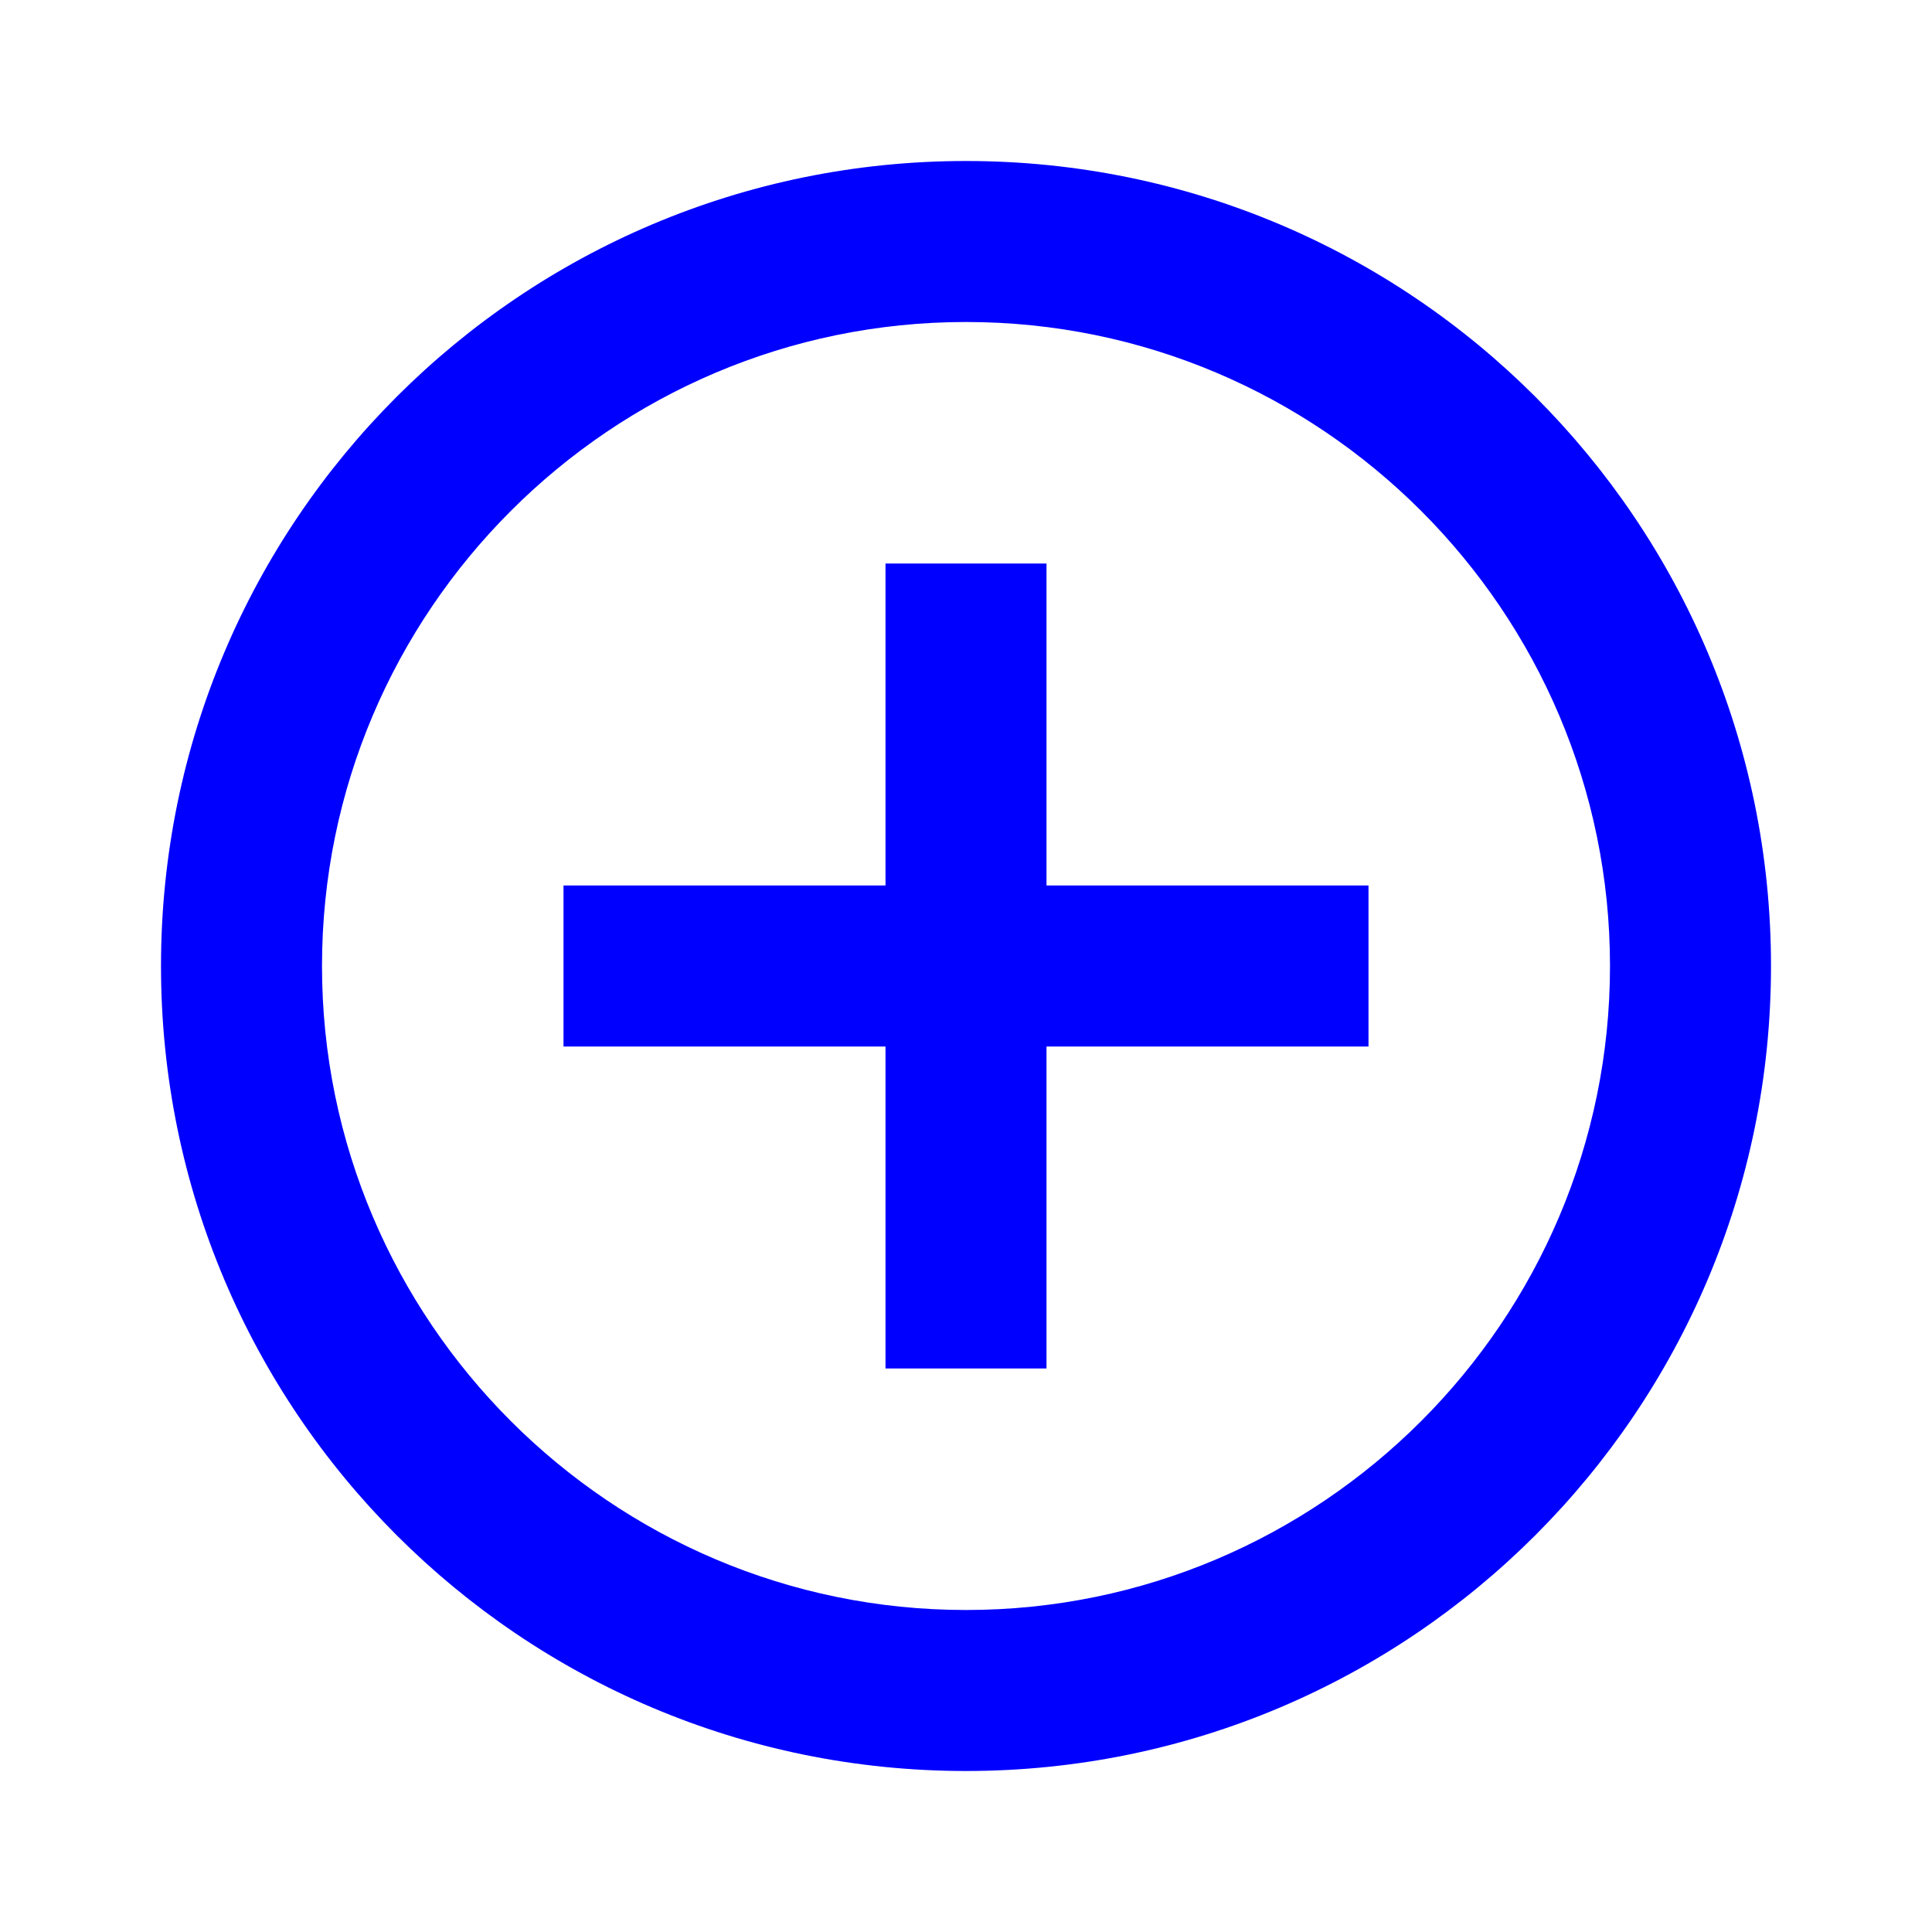
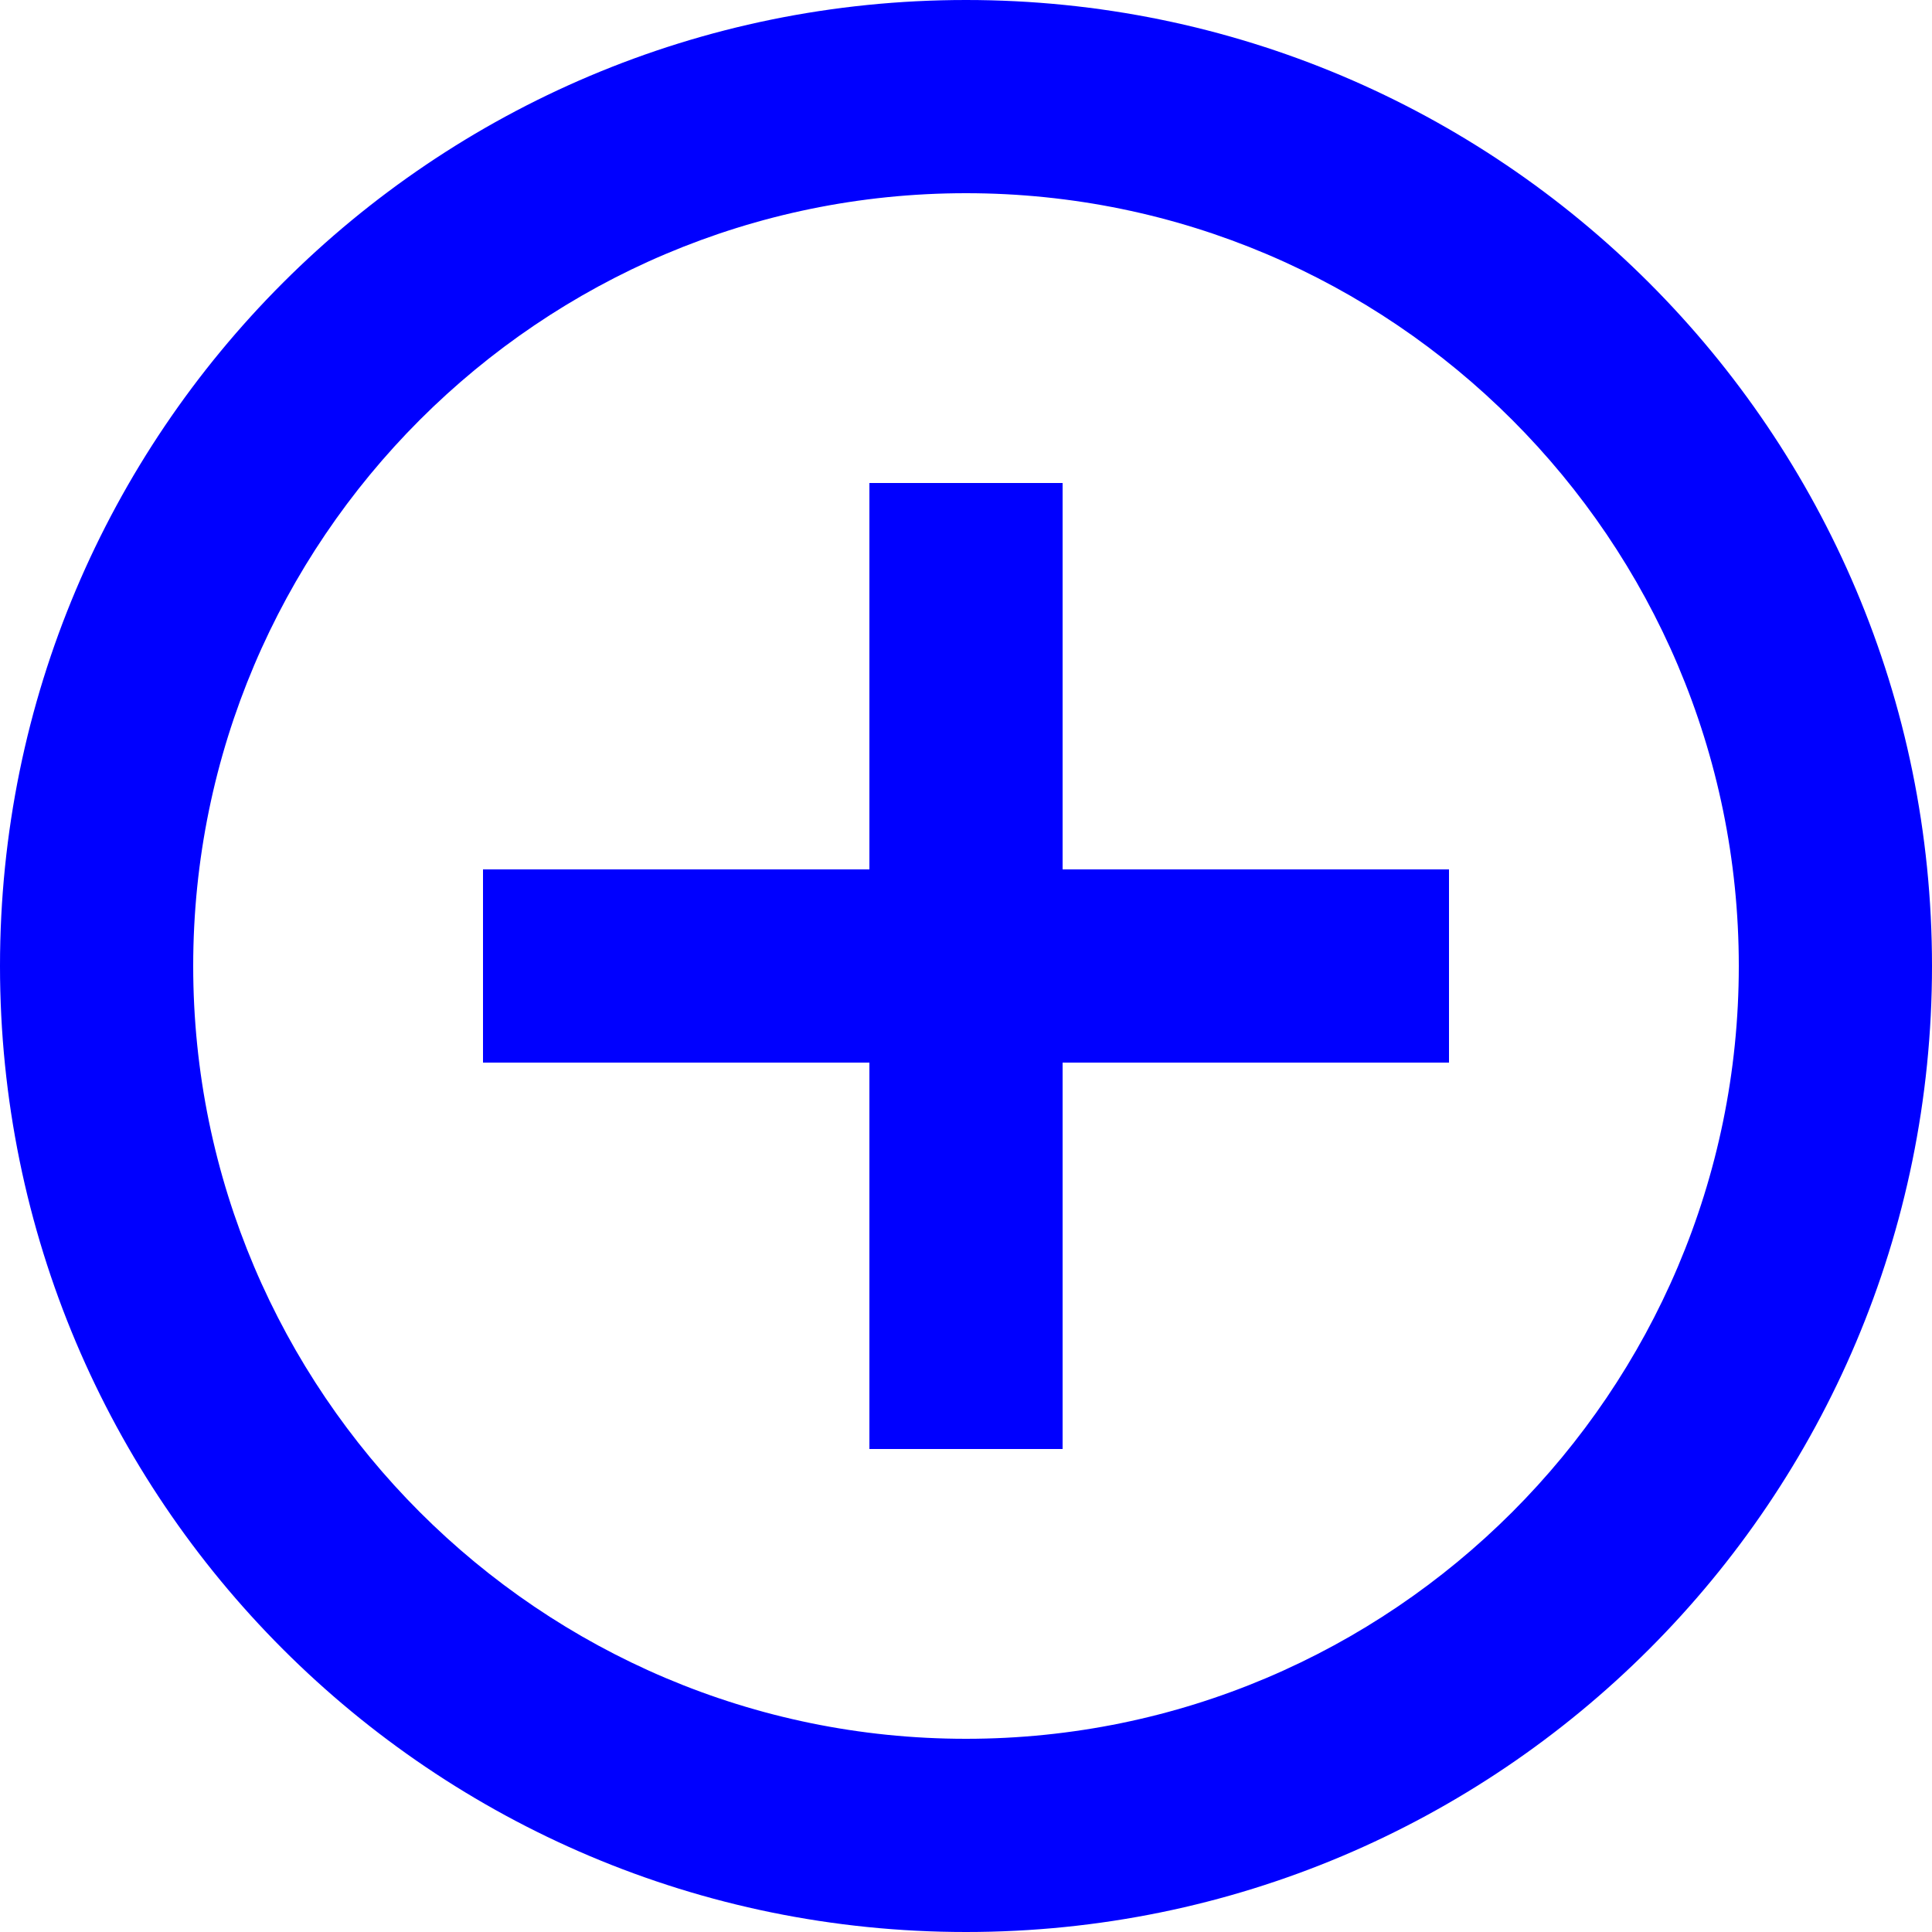
- <svg xmlns="http://www.w3.org/2000/svg" width="48" height="48" viewBox="0 0 48 48" version="1.1" id="svg4">
+ <svg xmlns="http://www.w3.org/2000/svg" width="40" height="40" viewBox="0 0 40 40" version="1.1" id="svg4">
  <defs id="defs8" />
-   <path d="M26 14h-4v8h-8v4h8v8h4v-8h8v-4h-8v-8zM24 4C12.95 4 4 12.95 4 24s8.95 20 20 20 20-8.95 20-20S35.05 4 24 4zm0 36c-8.82 0-16-7.18-16-16S15.18 8 24 8s16 7.18 16 16-7.18 16-16 16z" id="path2" style="fill:#0000ff;fill-opacity:1" />
+   <path d="m 22,10 h -4 v 8 h -8 v 4 h 8 v 8 h 4 v -8 h 8 V 18 H 22 Z M 20,0 C 8.95,0 0,8.95 0,20 0,31.05 8.95,40 20,40 31.05,40 40,31.05 40,20 40,8.95 31.05,0 20,0 Z m 0,36 C 11.18,36 4,28.82 4,20 4,11.18 11.18,4 20,4 c 8.82,0 16,7.18 16,16 0,8.82 -7.18,16 -16,16 z" id="path2" style="fill:#0000ff;fill-opacity:1" />
</svg>
